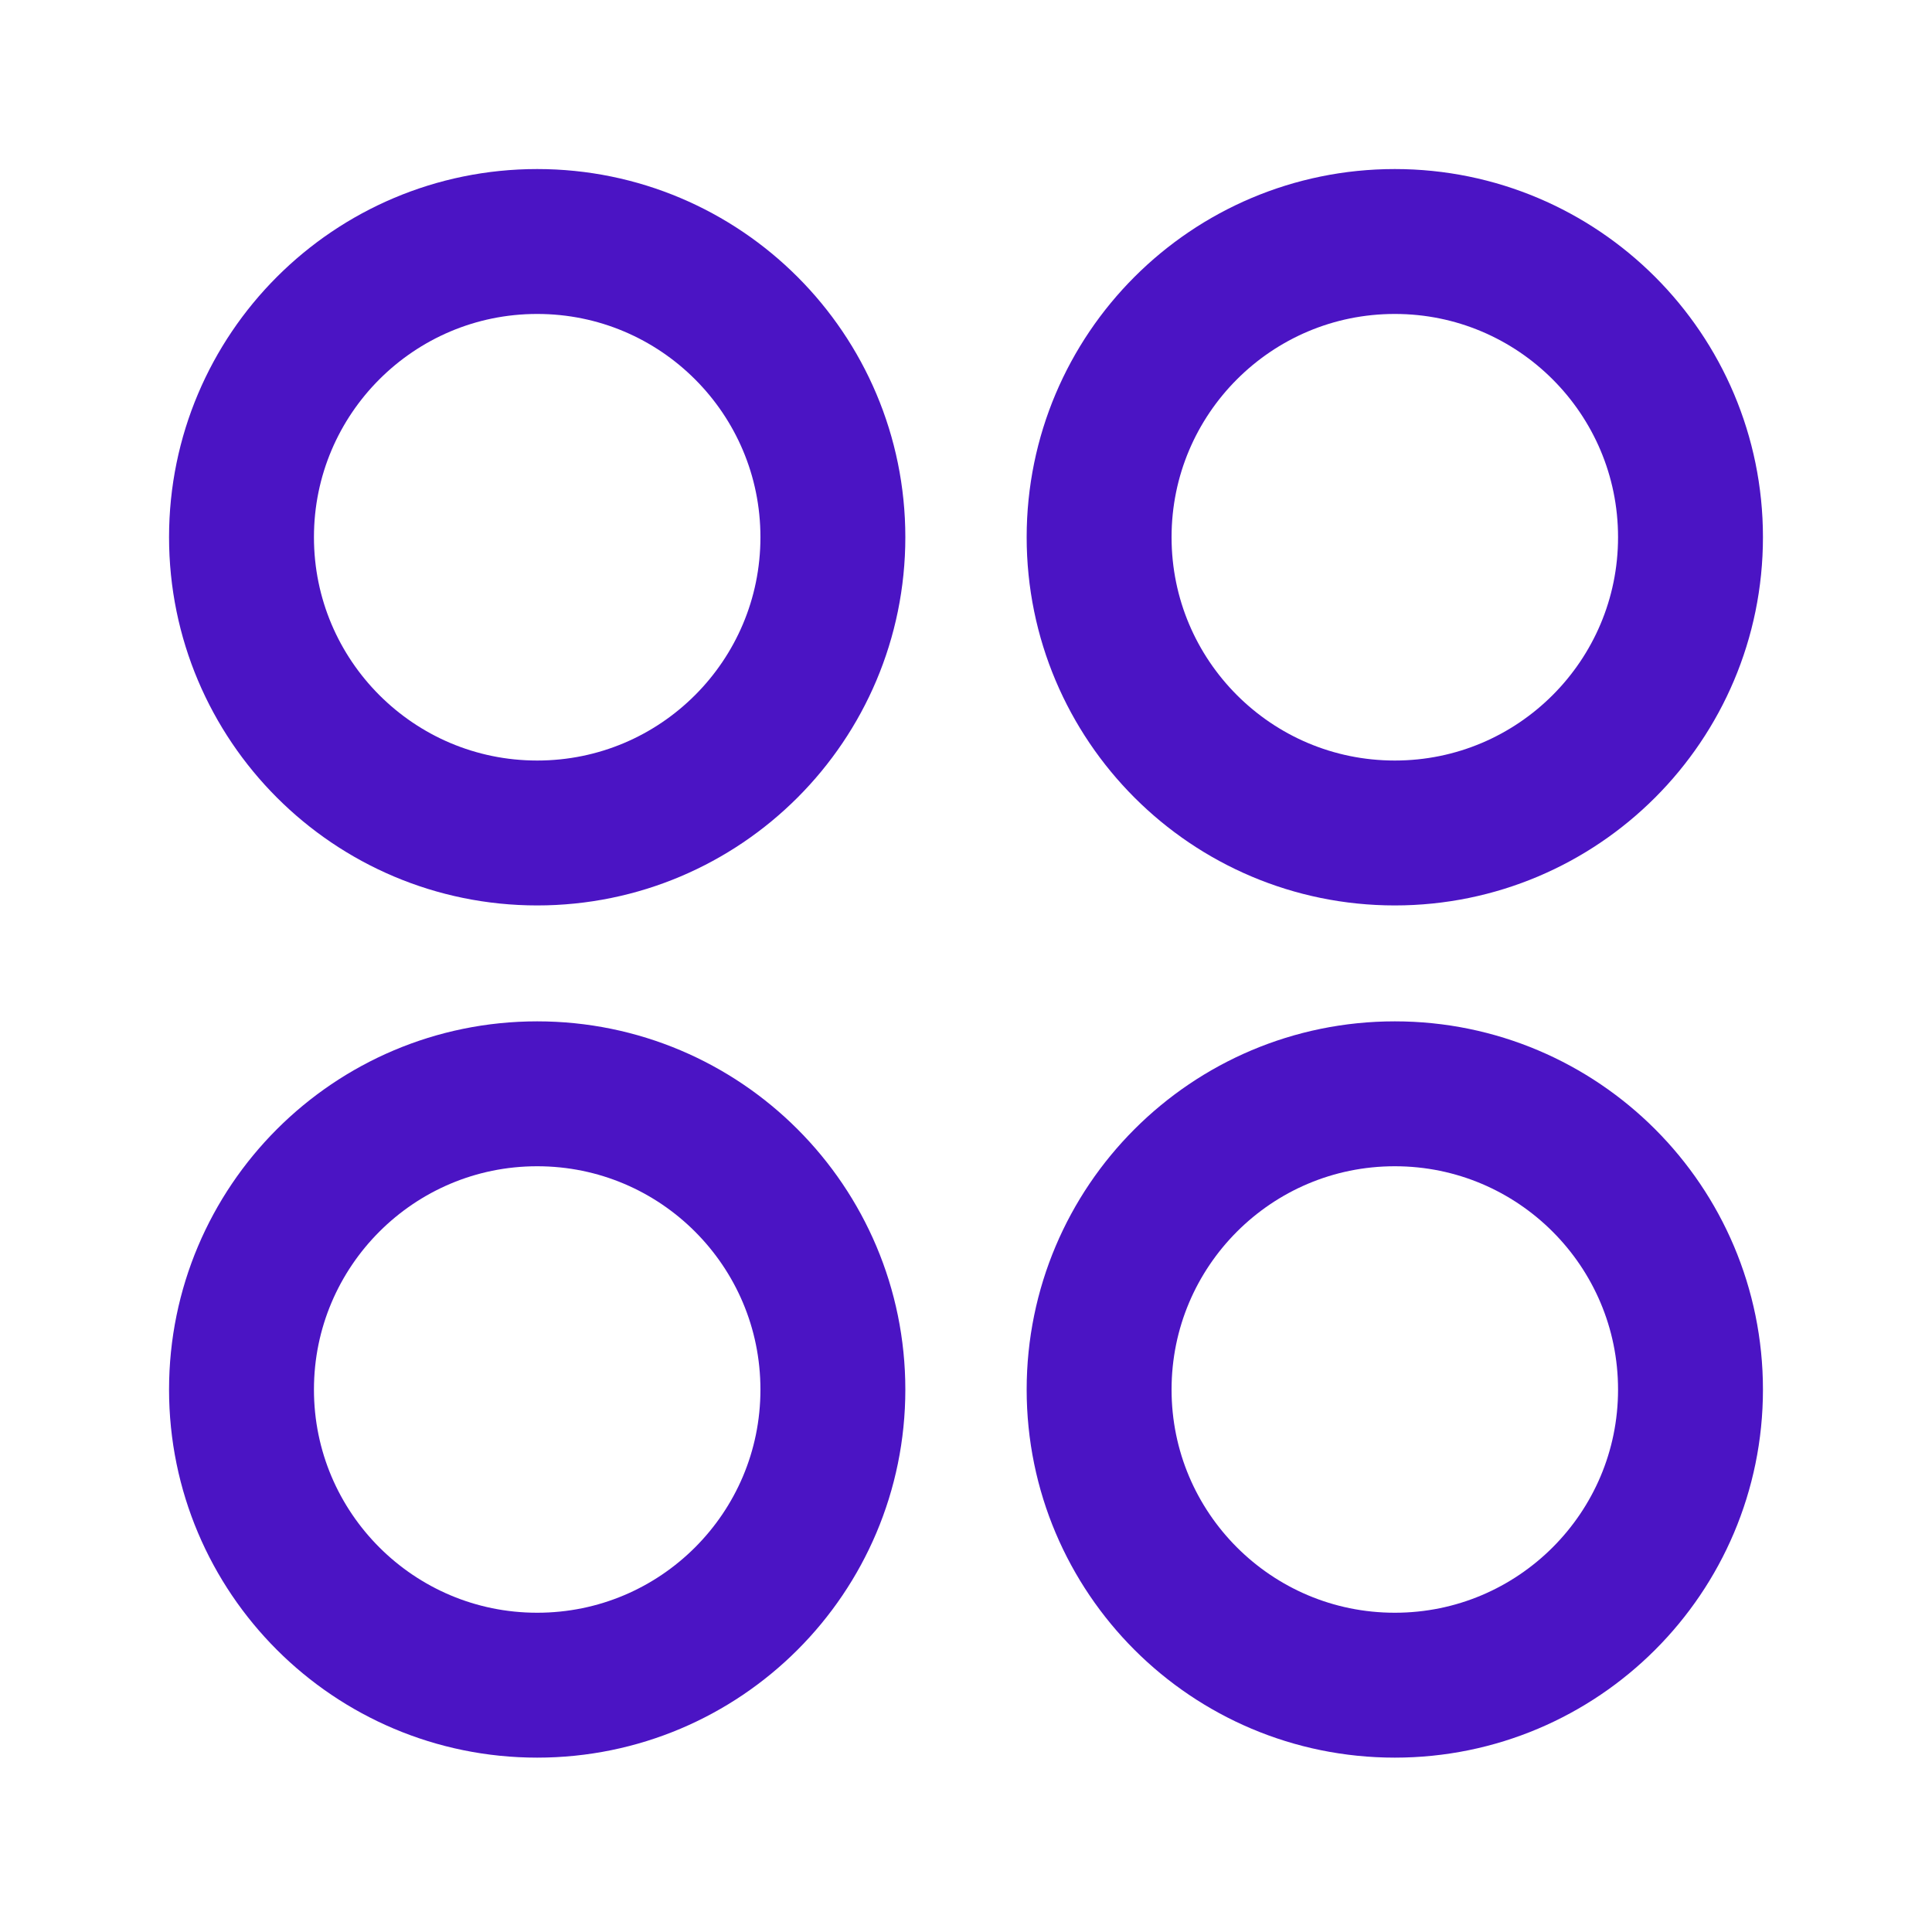
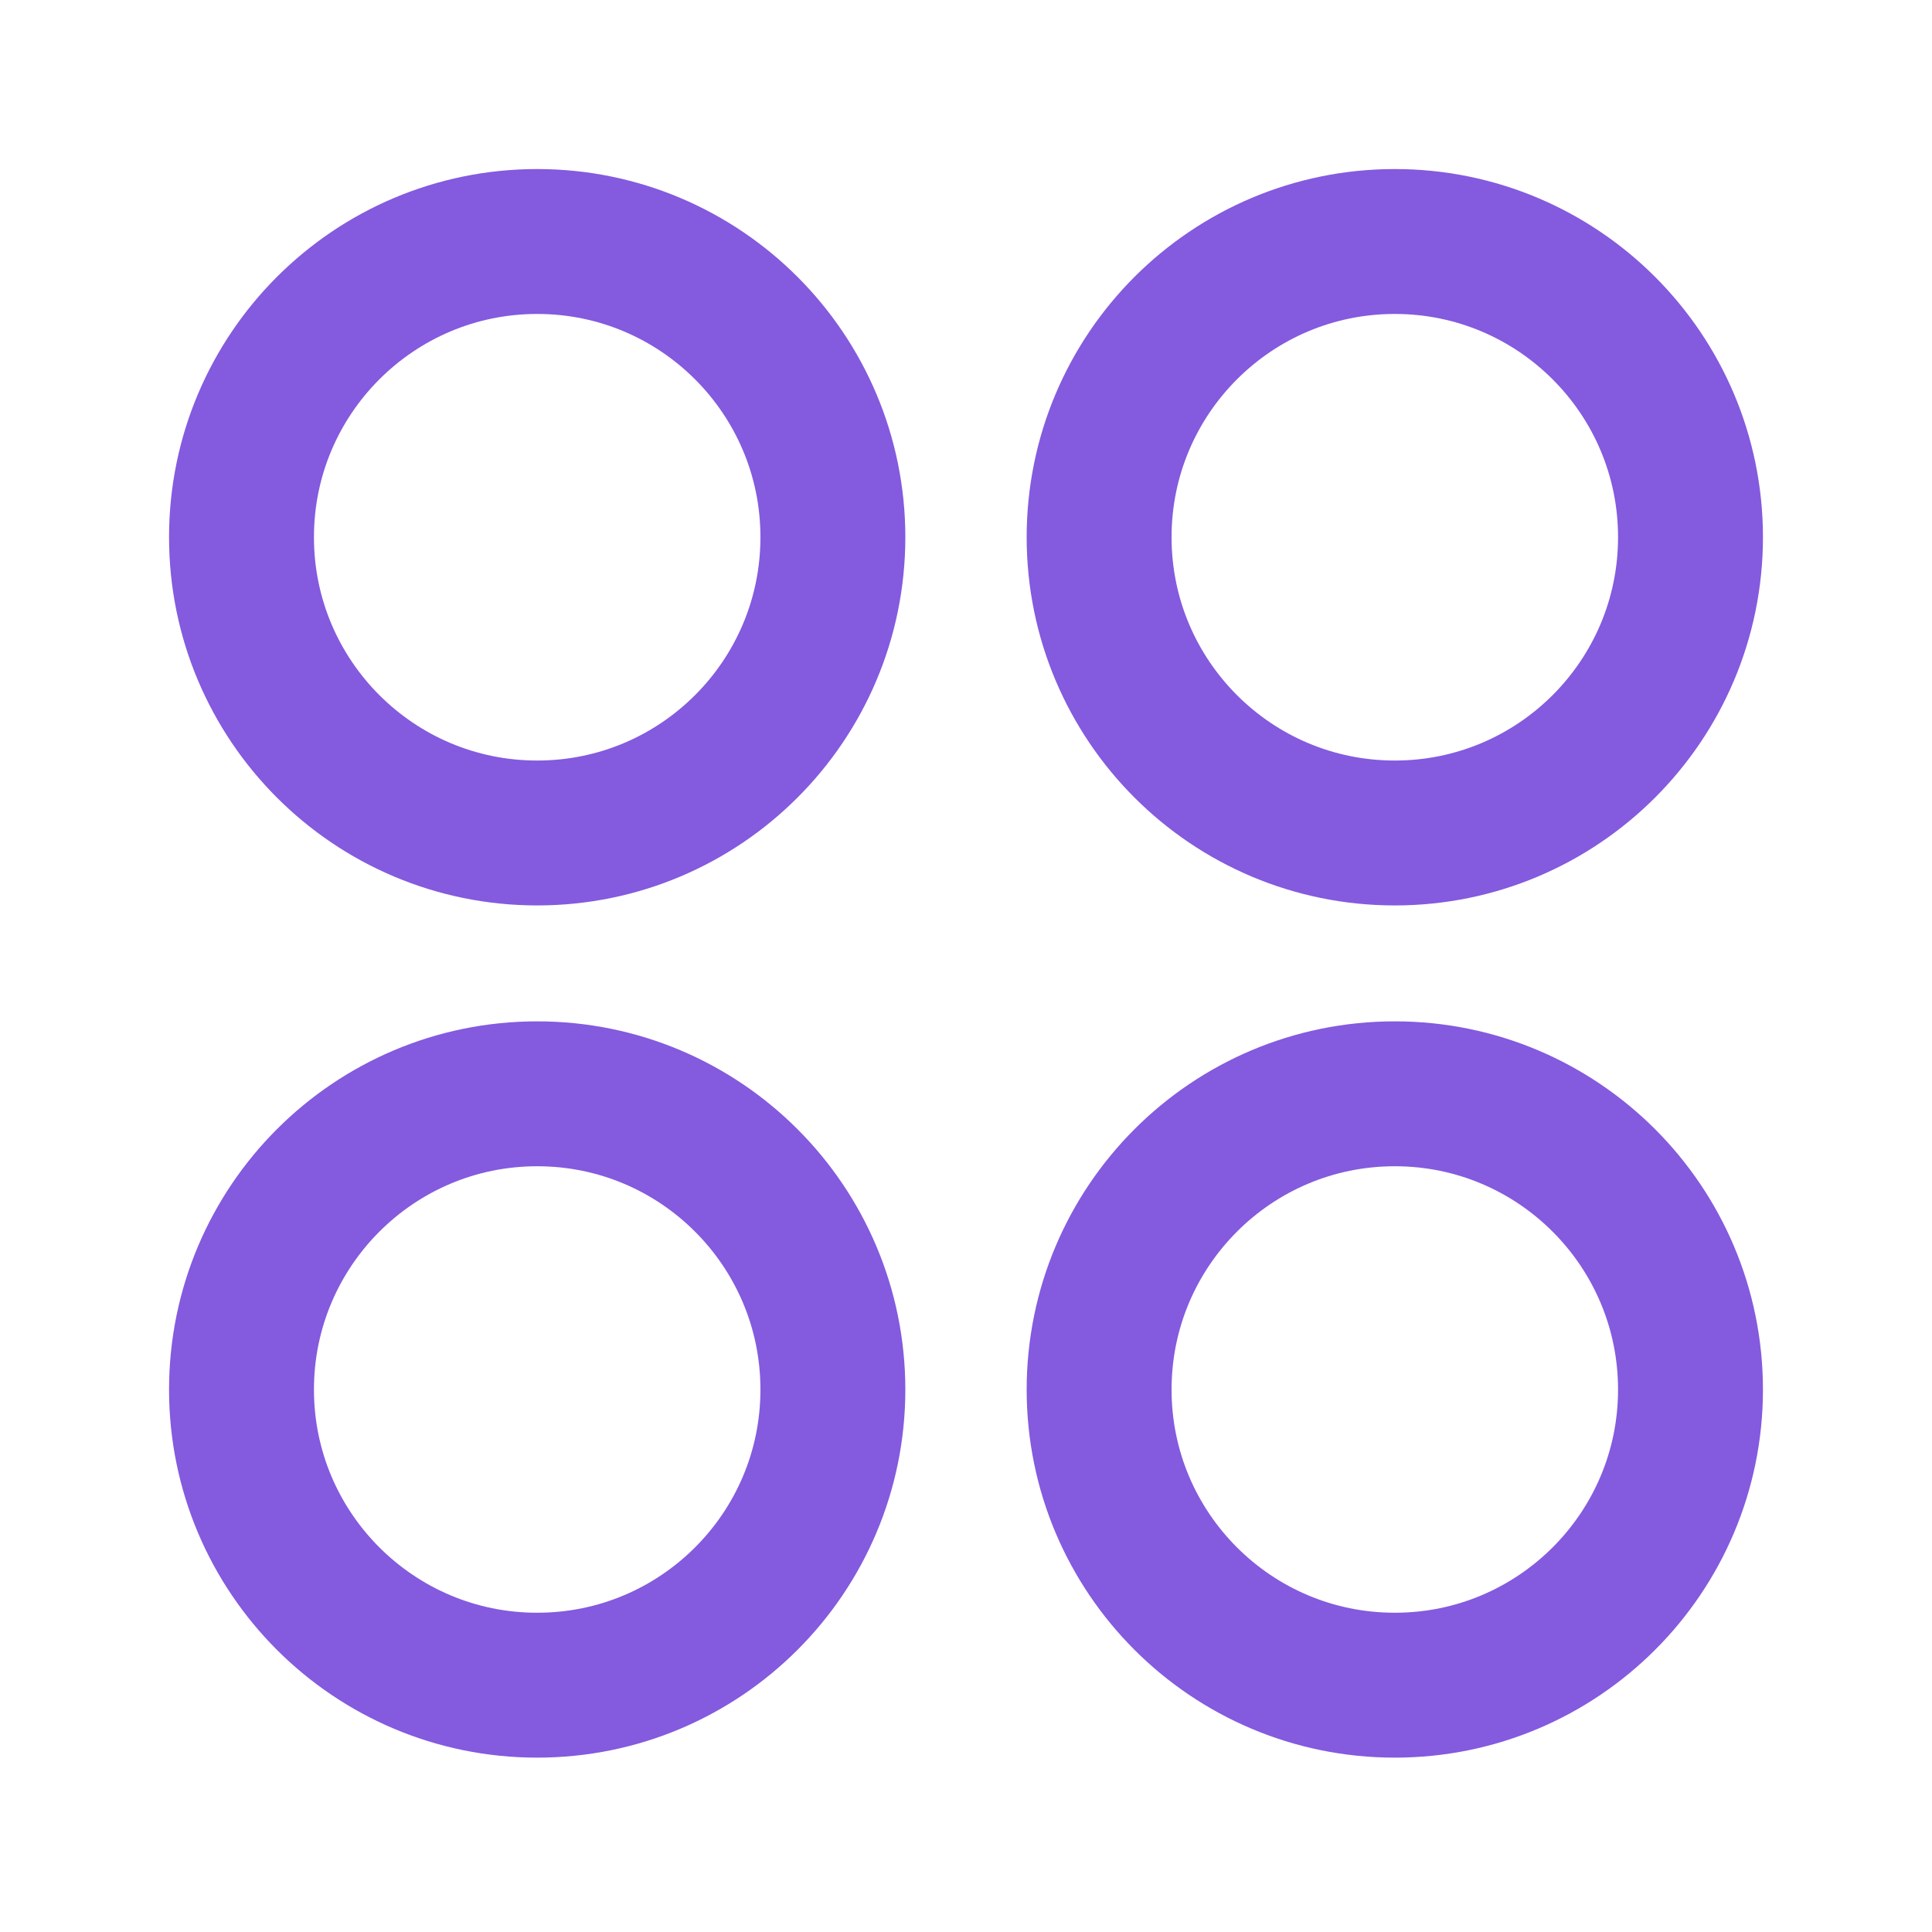
<svg xmlns="http://www.w3.org/2000/svg" width="20" height="20" viewBox="0 0 20 20" fill="none">
-   <path fill-rule="evenodd" clip-rule="evenodd" d="M17.5 5.561C17.5 7.252 16.129 8.623 14.439 8.623C12.748 8.623 11.378 7.252 11.378 5.561C11.378 3.871 12.748 2.5 14.439 2.5C16.129 2.5 17.5 3.871 17.5 5.561Z" stroke="#4b14c4" stroke-width="1.5" stroke-linecap="round" stroke-linejoin="round" />
-   <path fill-rule="evenodd" clip-rule="evenodd" d="M8.622 5.561C8.622 7.252 7.252 8.623 5.561 8.623C3.871 8.623 2.5 7.252 2.5 5.561C2.5 3.871 3.871 2.5 5.561 2.5C7.252 2.5 8.622 3.871 8.622 5.561Z" stroke="#4b14c4" stroke-width="1.5" stroke-linecap="round" stroke-linejoin="round" />
-   <path fill-rule="evenodd" clip-rule="evenodd" d="M17.5 14.385C17.5 16.075 16.129 17.445 14.439 17.445C12.748 17.445 11.378 16.075 11.378 14.385C11.378 12.694 12.748 11.323 14.439 11.323C16.129 11.323 17.5 12.694 17.5 14.385Z" stroke="#4b14c4" stroke-width="1.5" stroke-linecap="round" stroke-linejoin="round" />
-   <path fill-rule="evenodd" clip-rule="evenodd" d="M8.622 14.385C8.622 16.075 7.252 17.445 5.561 17.445C3.871 17.445 2.5 16.075 2.5 14.385C2.5 12.694 3.871 11.323 5.561 11.323C7.252 11.323 8.622 12.694 8.622 14.385Z" stroke="#4b14c4" stroke-width="1.5" stroke-linecap="round" stroke-linejoin="round" />
+   <path fill-rule="evenodd" clip-rule="evenodd" d="M17.5 5.561C17.5 7.252 16.129 8.623 14.439 8.623C12.748 8.623 11.378 7.252 11.378 5.561C11.378 3.871 12.748 2.5 14.439 2.5C16.129 2.5 17.5 3.871 17.5 5.561Z" stroke="#845ADF" stroke-width="1.5" stroke-linecap="round" stroke-linejoin="round" />
+   <path fill-rule="evenodd" clip-rule="evenodd" d="M8.622 5.561C8.622 7.252 7.252 8.623 5.561 8.623C3.871 8.623 2.5 7.252 2.5 5.561C2.5 3.871 3.871 2.5 5.561 2.5C7.252 2.5 8.622 3.871 8.622 5.561Z" stroke="#845ADF" stroke-width="1.5" stroke-linecap="round" stroke-linejoin="round" />
+   <path fill-rule="evenodd" clip-rule="evenodd" d="M17.5 14.385C17.5 16.075 16.129 17.445 14.439 17.445C12.748 17.445 11.378 16.075 11.378 14.385C11.378 12.694 12.748 11.323 14.439 11.323C16.129 11.323 17.5 12.694 17.5 14.385Z" stroke="#845ADF" stroke-width="1.5" stroke-linecap="round" stroke-linejoin="round" />
+   <path fill-rule="evenodd" clip-rule="evenodd" d="M8.622 14.385C8.622 16.075 7.252 17.445 5.561 17.445C3.871 17.445 2.5 16.075 2.5 14.385C2.5 12.694 3.871 11.323 5.561 11.323C7.252 11.323 8.622 12.694 8.622 14.385Z" stroke="#845ADF" stroke-width="1.5" stroke-linecap="round" stroke-linejoin="round" />
</svg>
